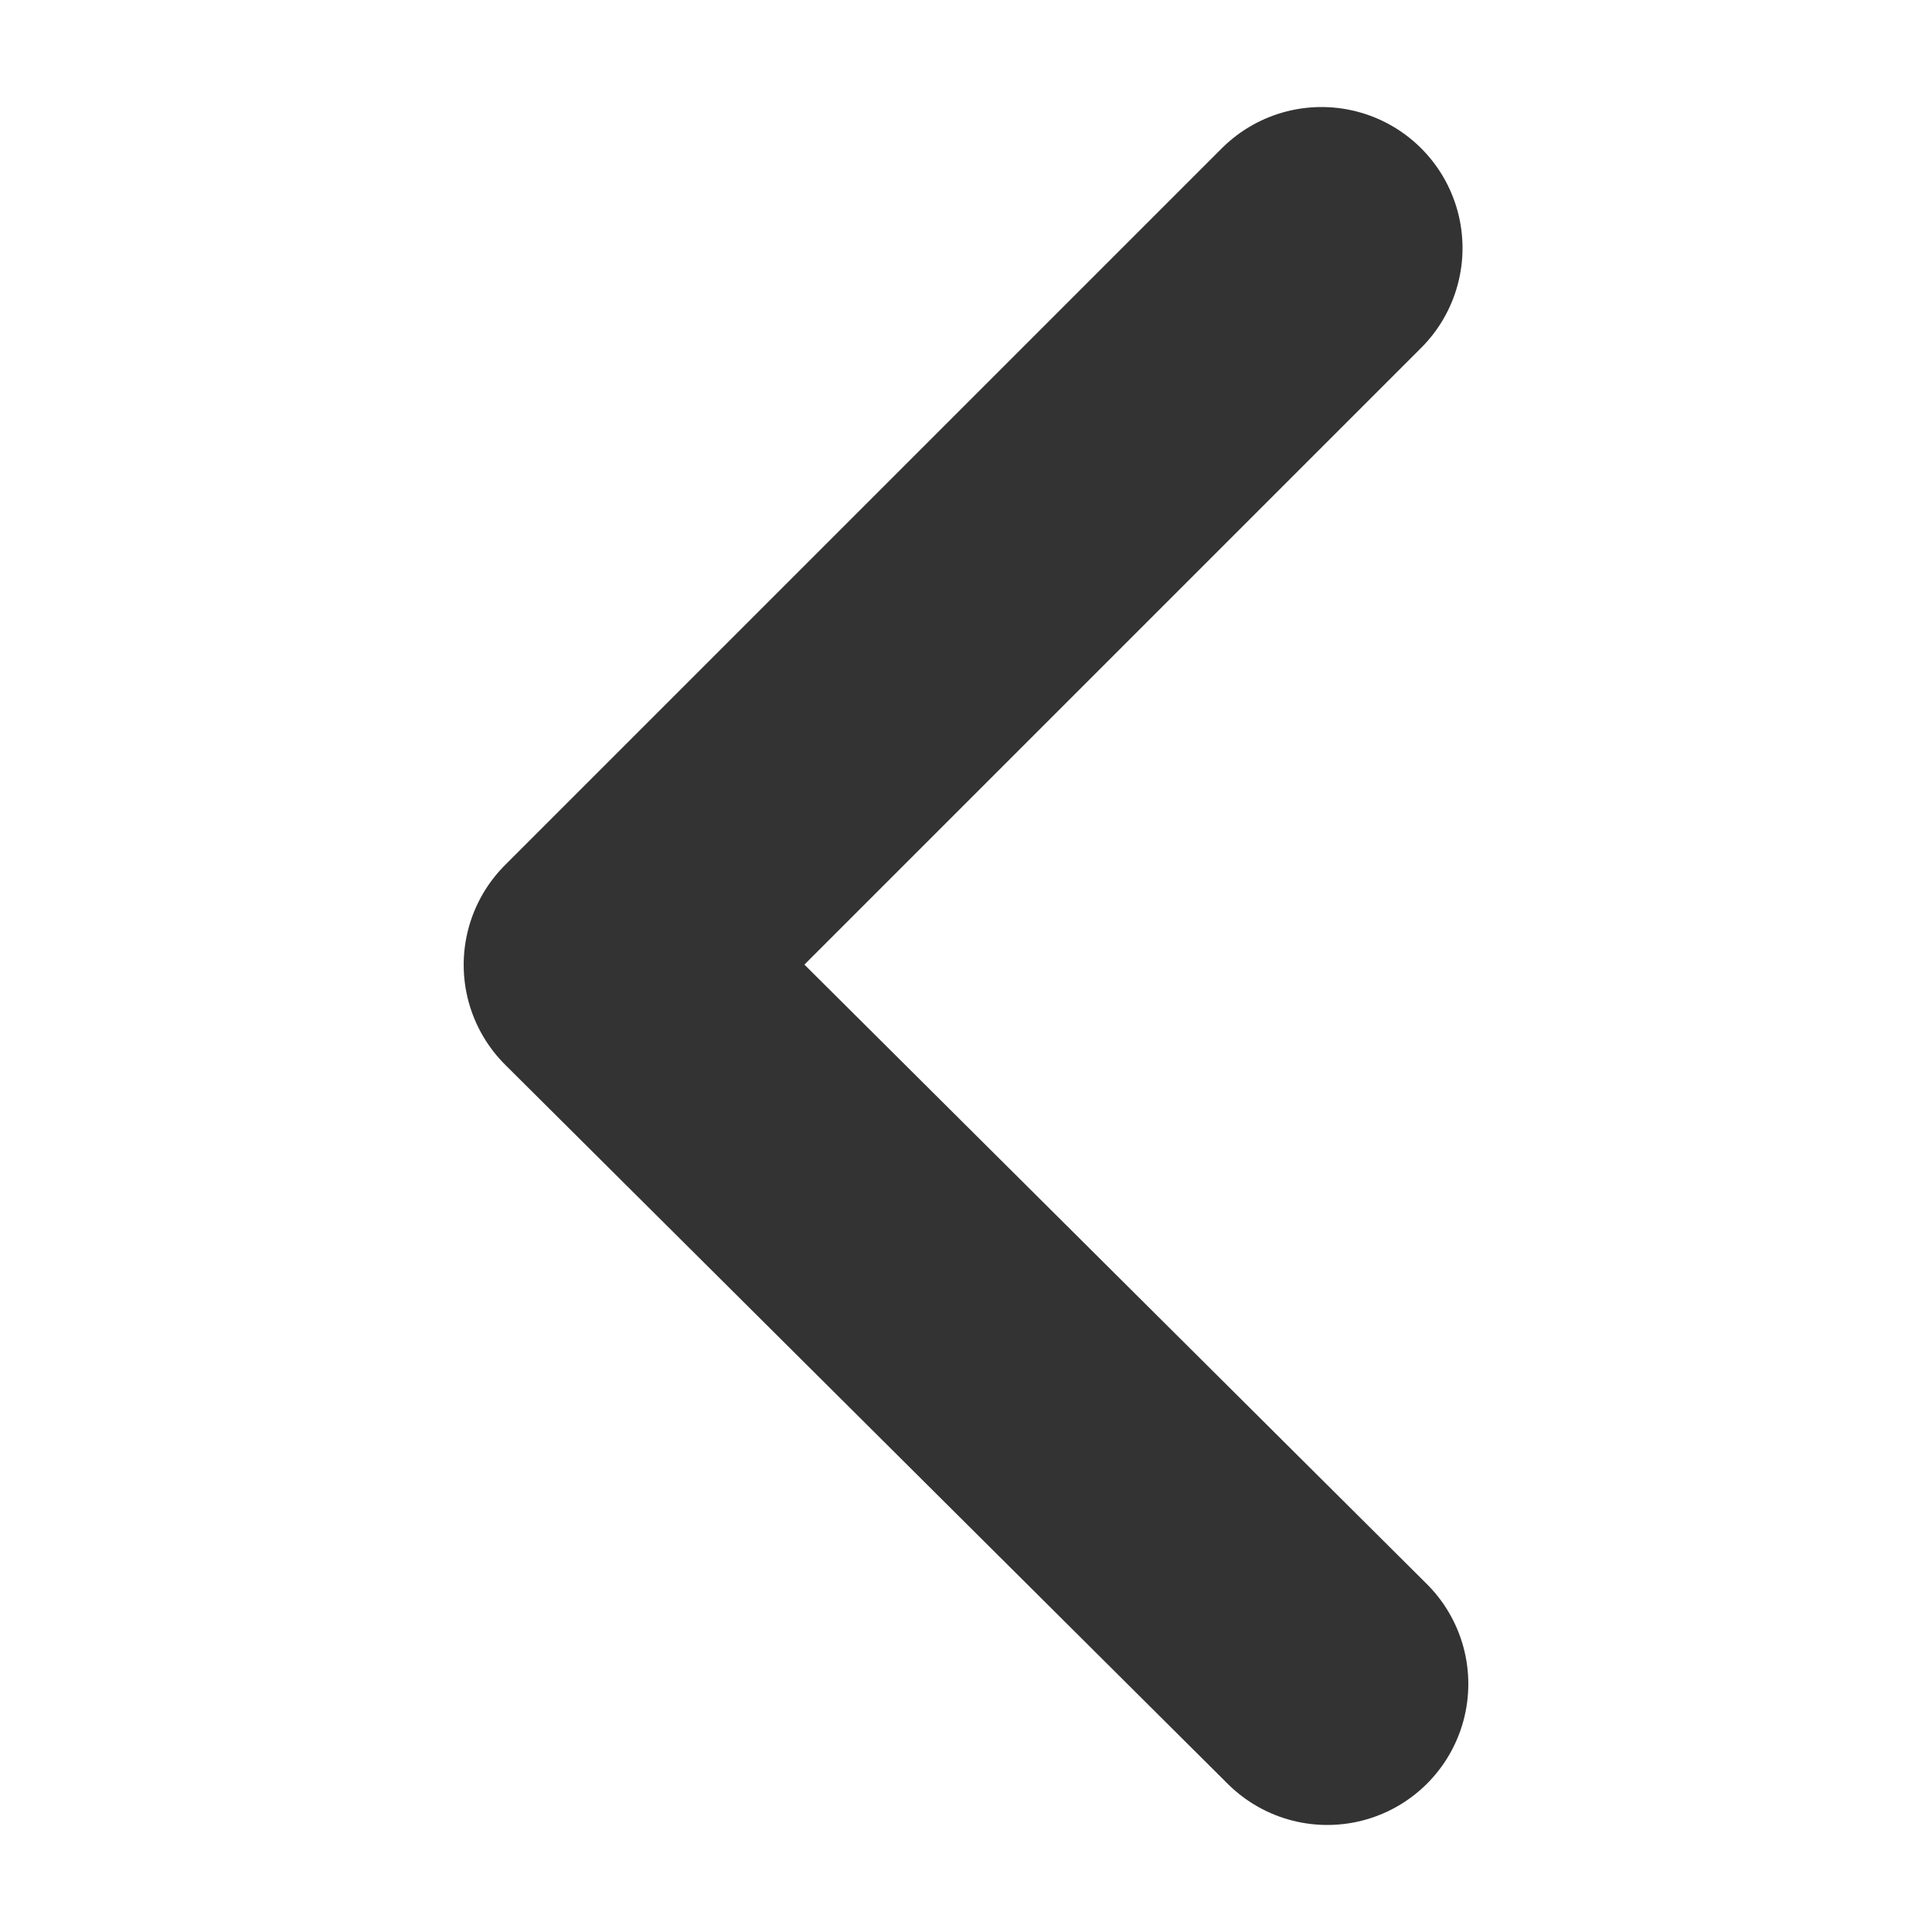
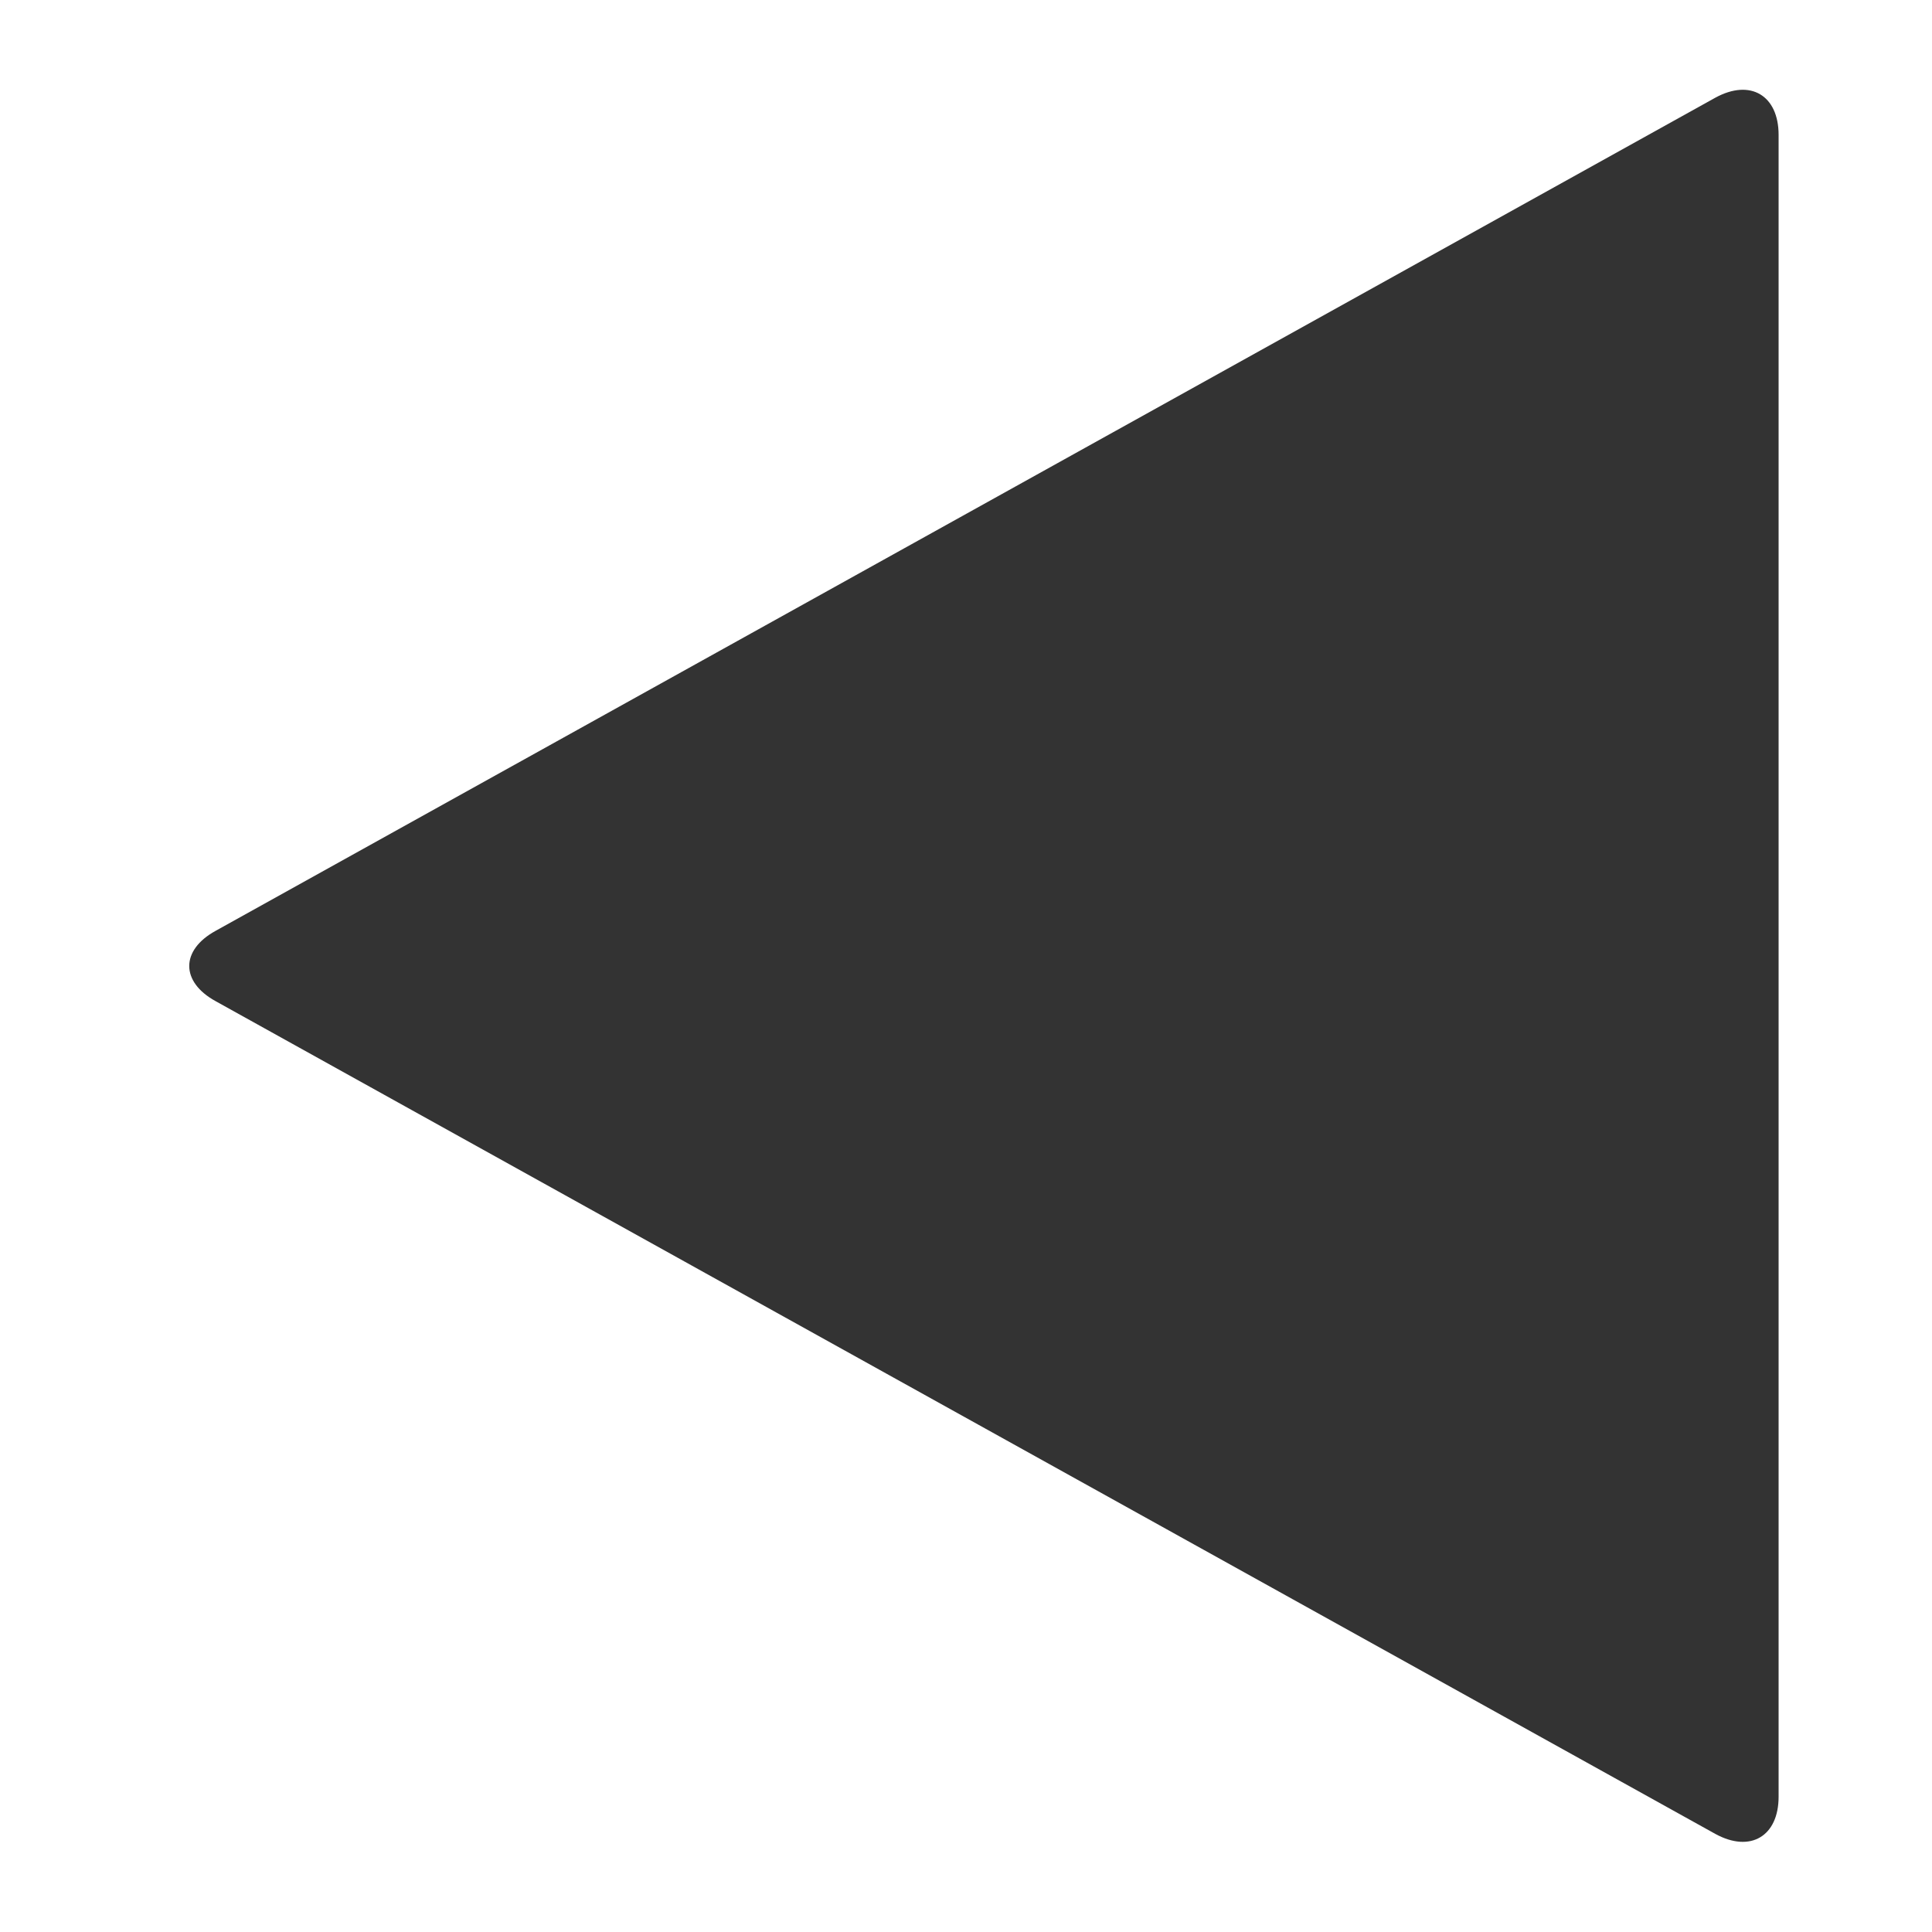
- <svg id="icon-undo" viewBox="0 0 500 500">
+ <svg xmlns="http://www.w3.org/2000/svg" version="1.1" id="icon-undo" x="0px" y="0px" viewBox="0 0 500 500" style="enable-background:new 0 0 500 500;" xml:space="preserve">
  <style type="text/css">
- 		.st0{fill:none;stroke:#333333;stroke-width:73;stroke-linecap:round;stroke-linejoin:round;}
- 	</style>
-   <polyline class="st0" points="342,64.2 156.5,249.7 343.5,435.8 " />
+ 	.st0{fill:#333333;}
+ </style>
+   <path class="st0" d="M55.8,240.9L443.9,25.3c9.1-5,16.4-0.6,16.4,9.6v430.1c0,10.2-7.3,14.6-16.4,9.6L55.8,259.1  C46.7,254.1,46.7,245.9,55.8,240.9L55.8,240.9z" />
</svg>
